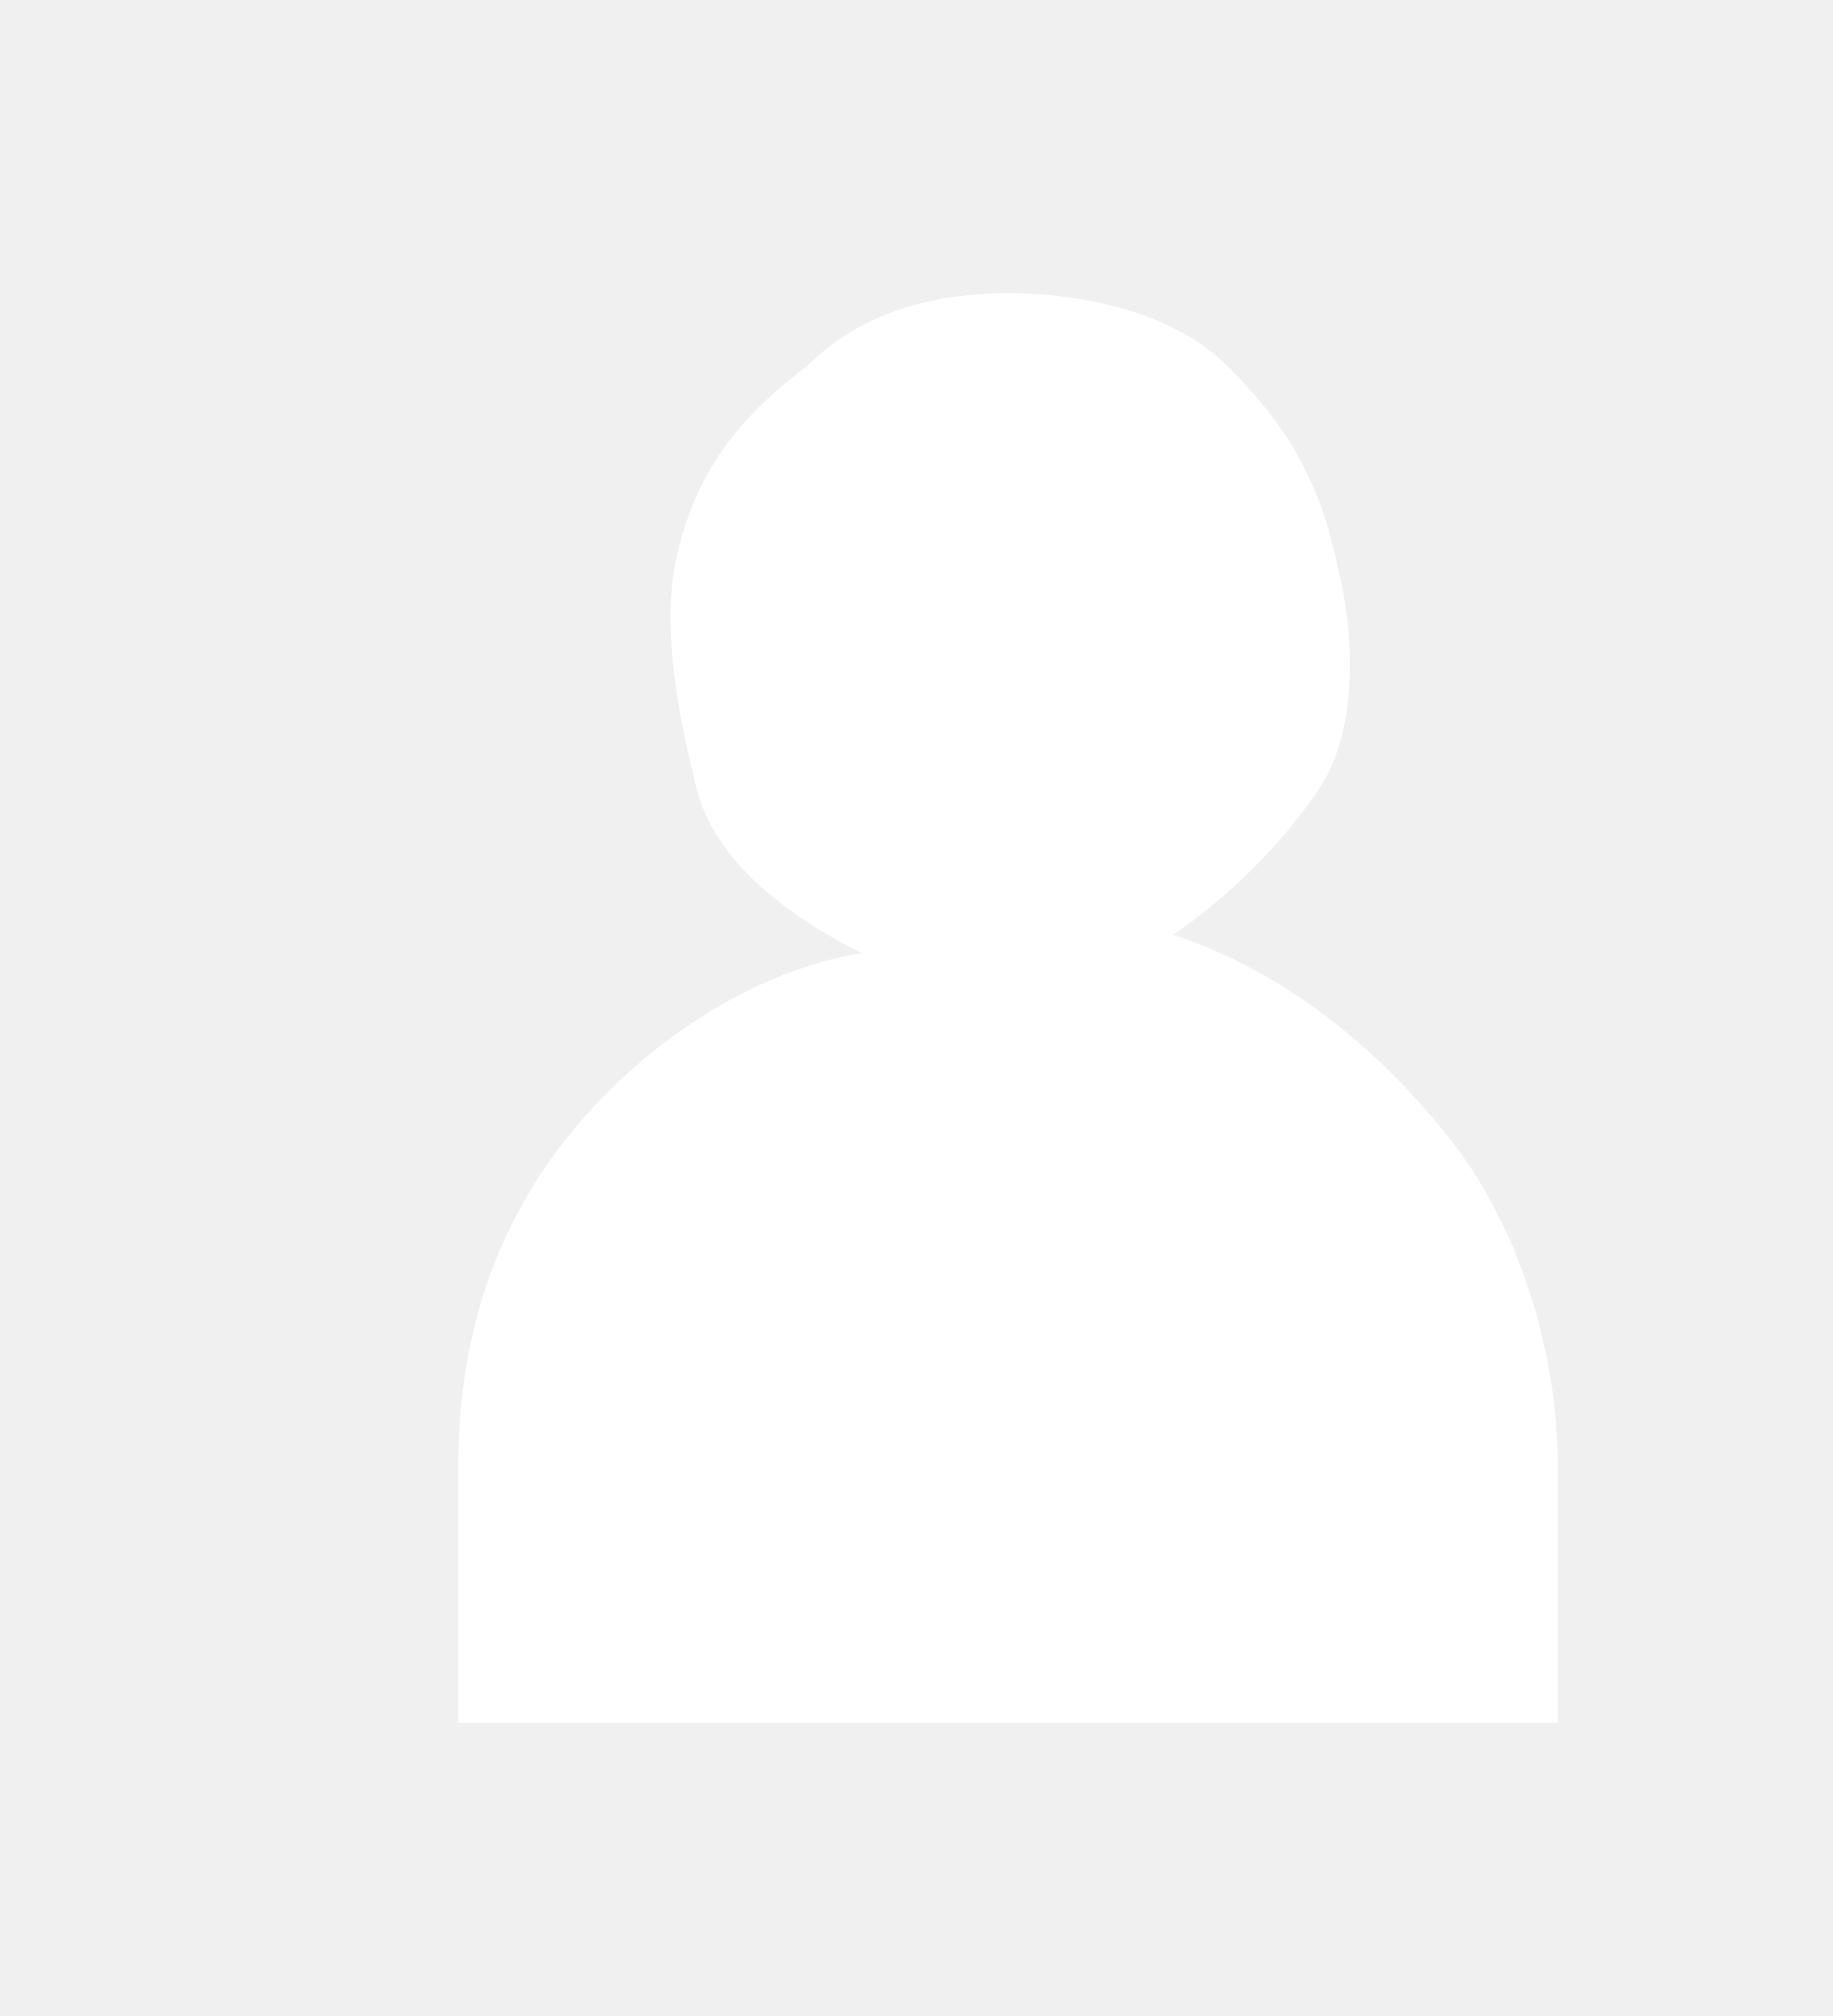
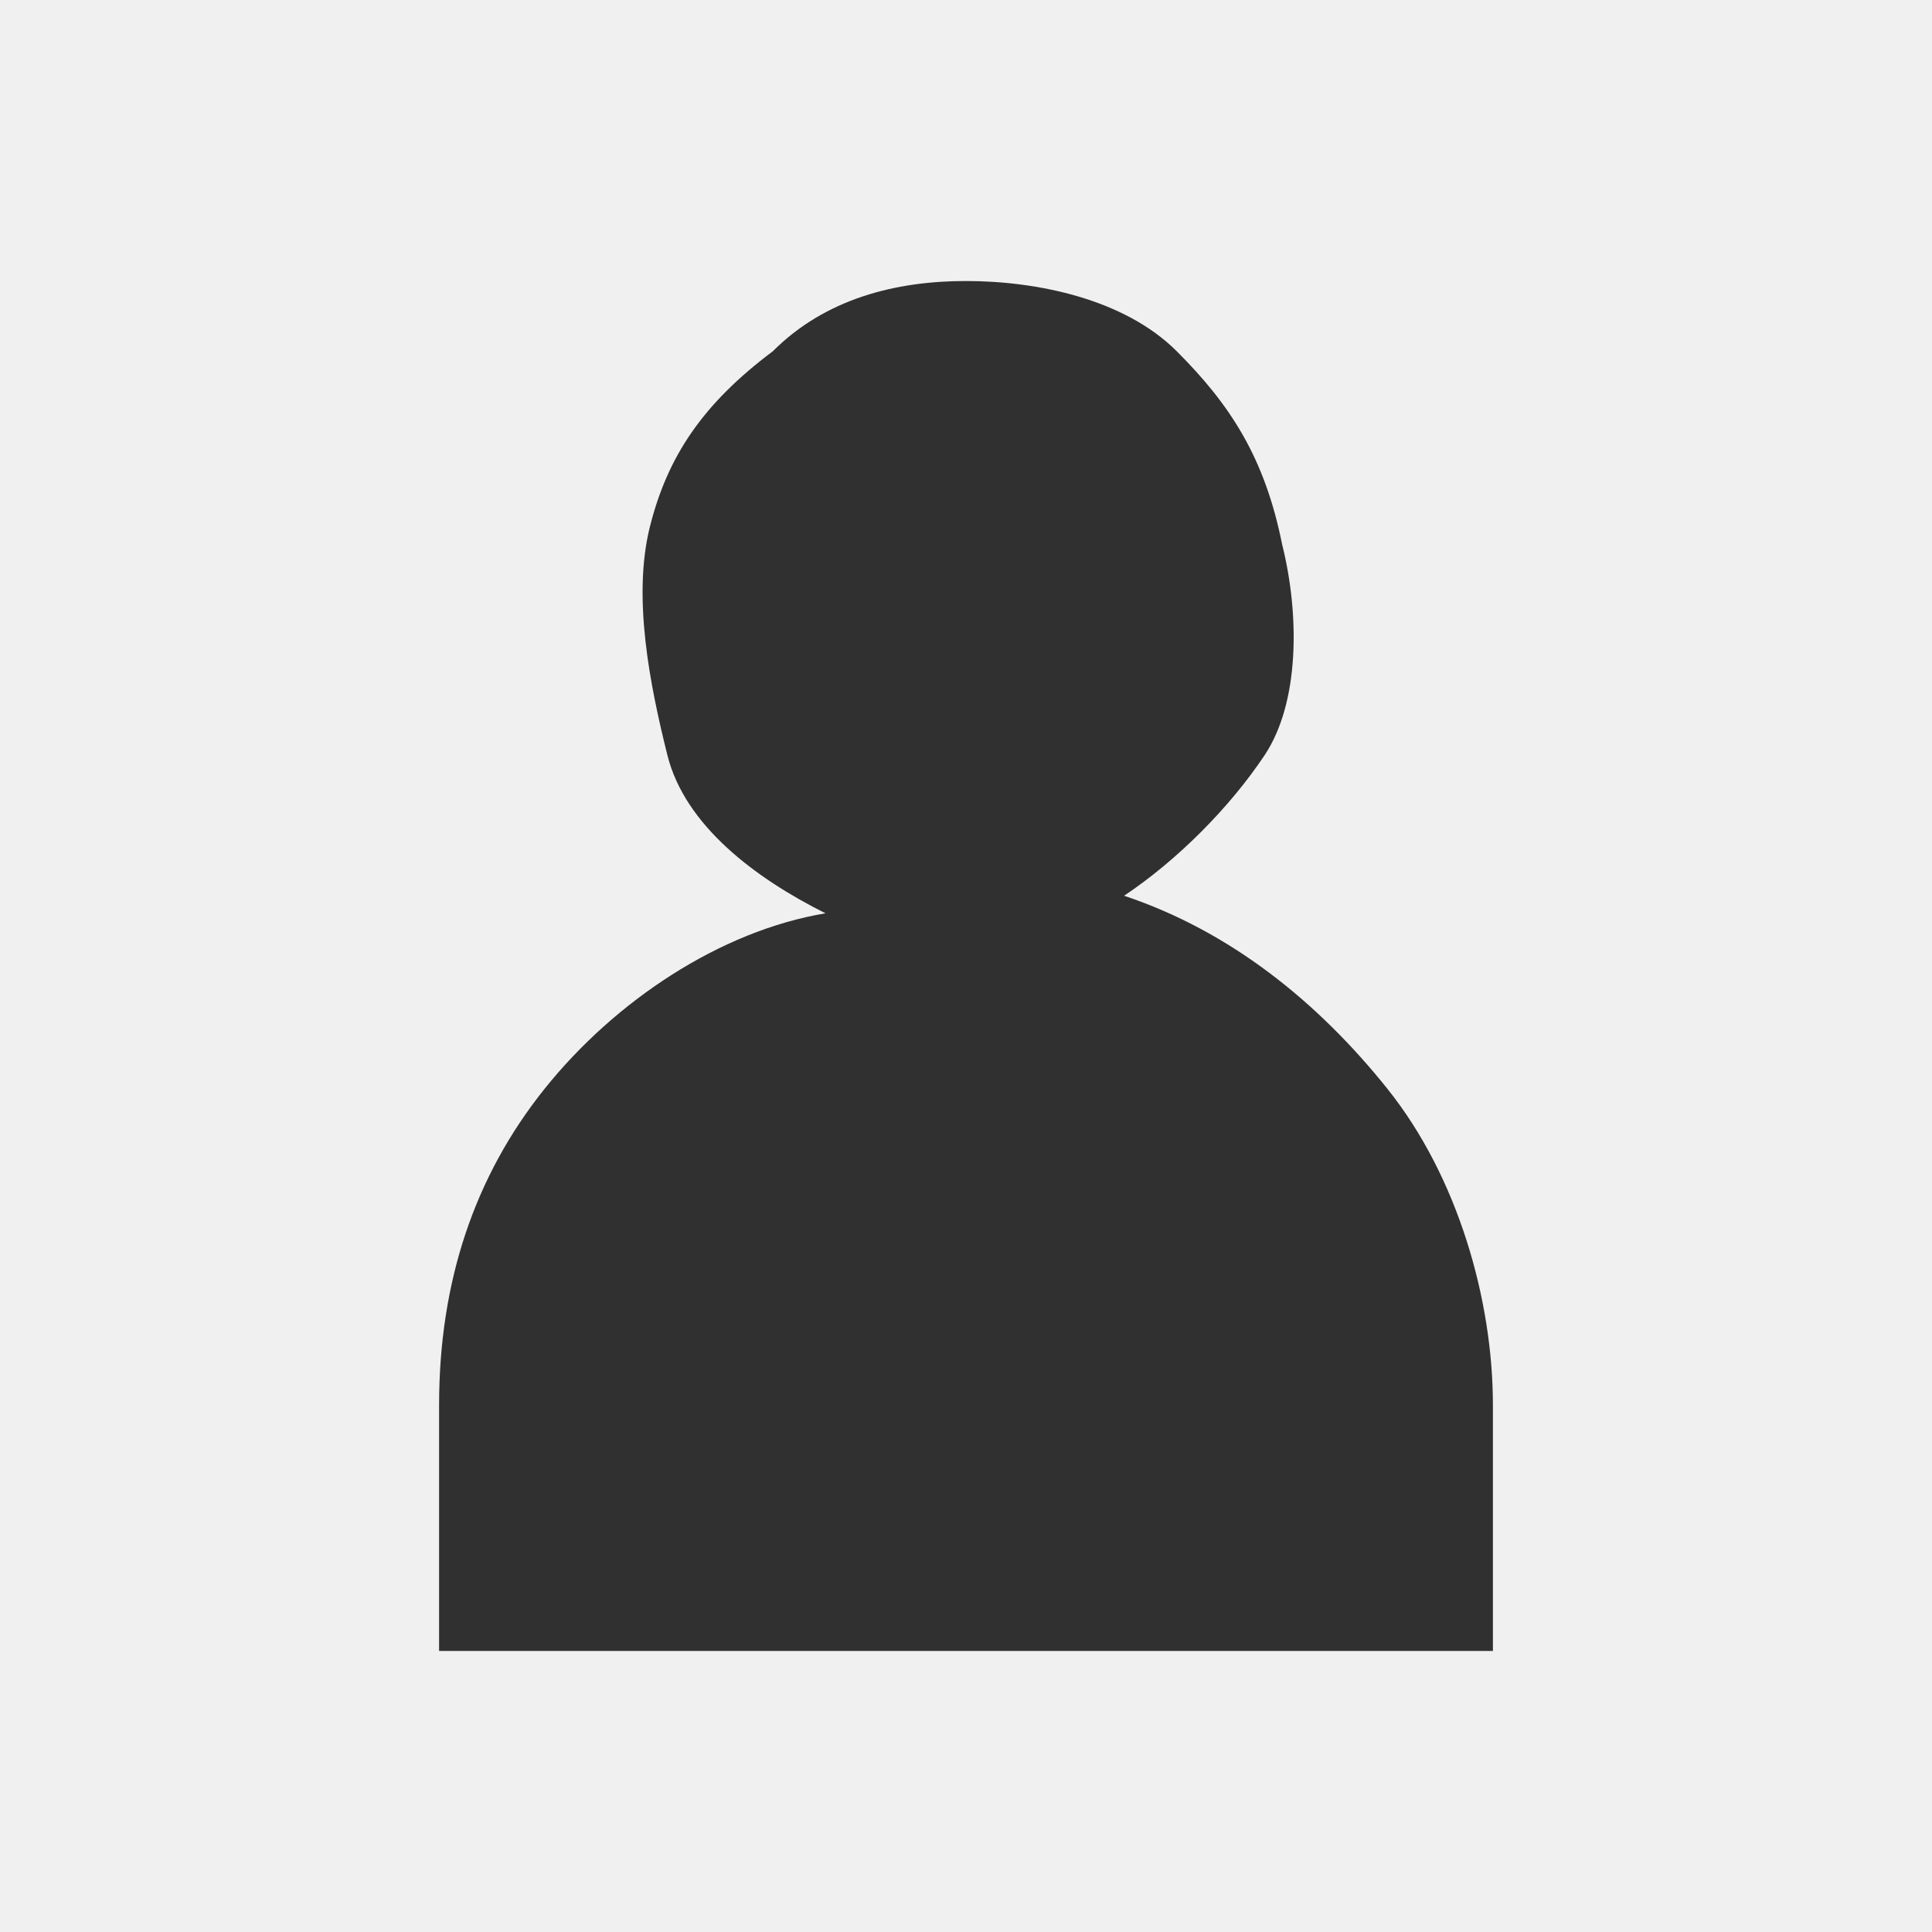
- <svg xmlns="http://www.w3.org/2000/svg" version="1.1" id="Capa_1" x="0px" y="0px" viewBox="0 0 10 11" style="enable-background:new 0 0 0 0;" xml:space="preserve">
+ <svg xmlns="http://www.w3.org/2000/svg" version="1.1" id="Capa_1" x="0px" y="0px" viewBox="0 0 11 11" style="enable-background:new 0 0 11 11;" xml:space="preserve">
  <style type="text/css">
- 	.st0{fill:#ffffff;}
+ 	.st0{fill:#303030;}
</style>
  <g id="Capa_1-2">
    <path class="st0" d="M6.4,5.1C6.7,4.9,7,4.6,7.2,4.3s0.2-0.8,0.1-1.2C7.2,2.6,7,2.3,6.7,2S5.9,1.6,5.5,1.6S4.7,1.7,4.4,2   C4,2.3,3.8,2.6,3.7,3s0,0.9,0.1,1.3S4.3,5,4.7,5.2c-0.6,0.1-1.2,0.5-1.6,1S2.5,7.3,2.5,8v1.4h6V8c0-0.6-0.2-1.3-0.6-1.8   C7.5,5.7,7,5.3,6.4,5.1z" />
  </g>
</svg>
